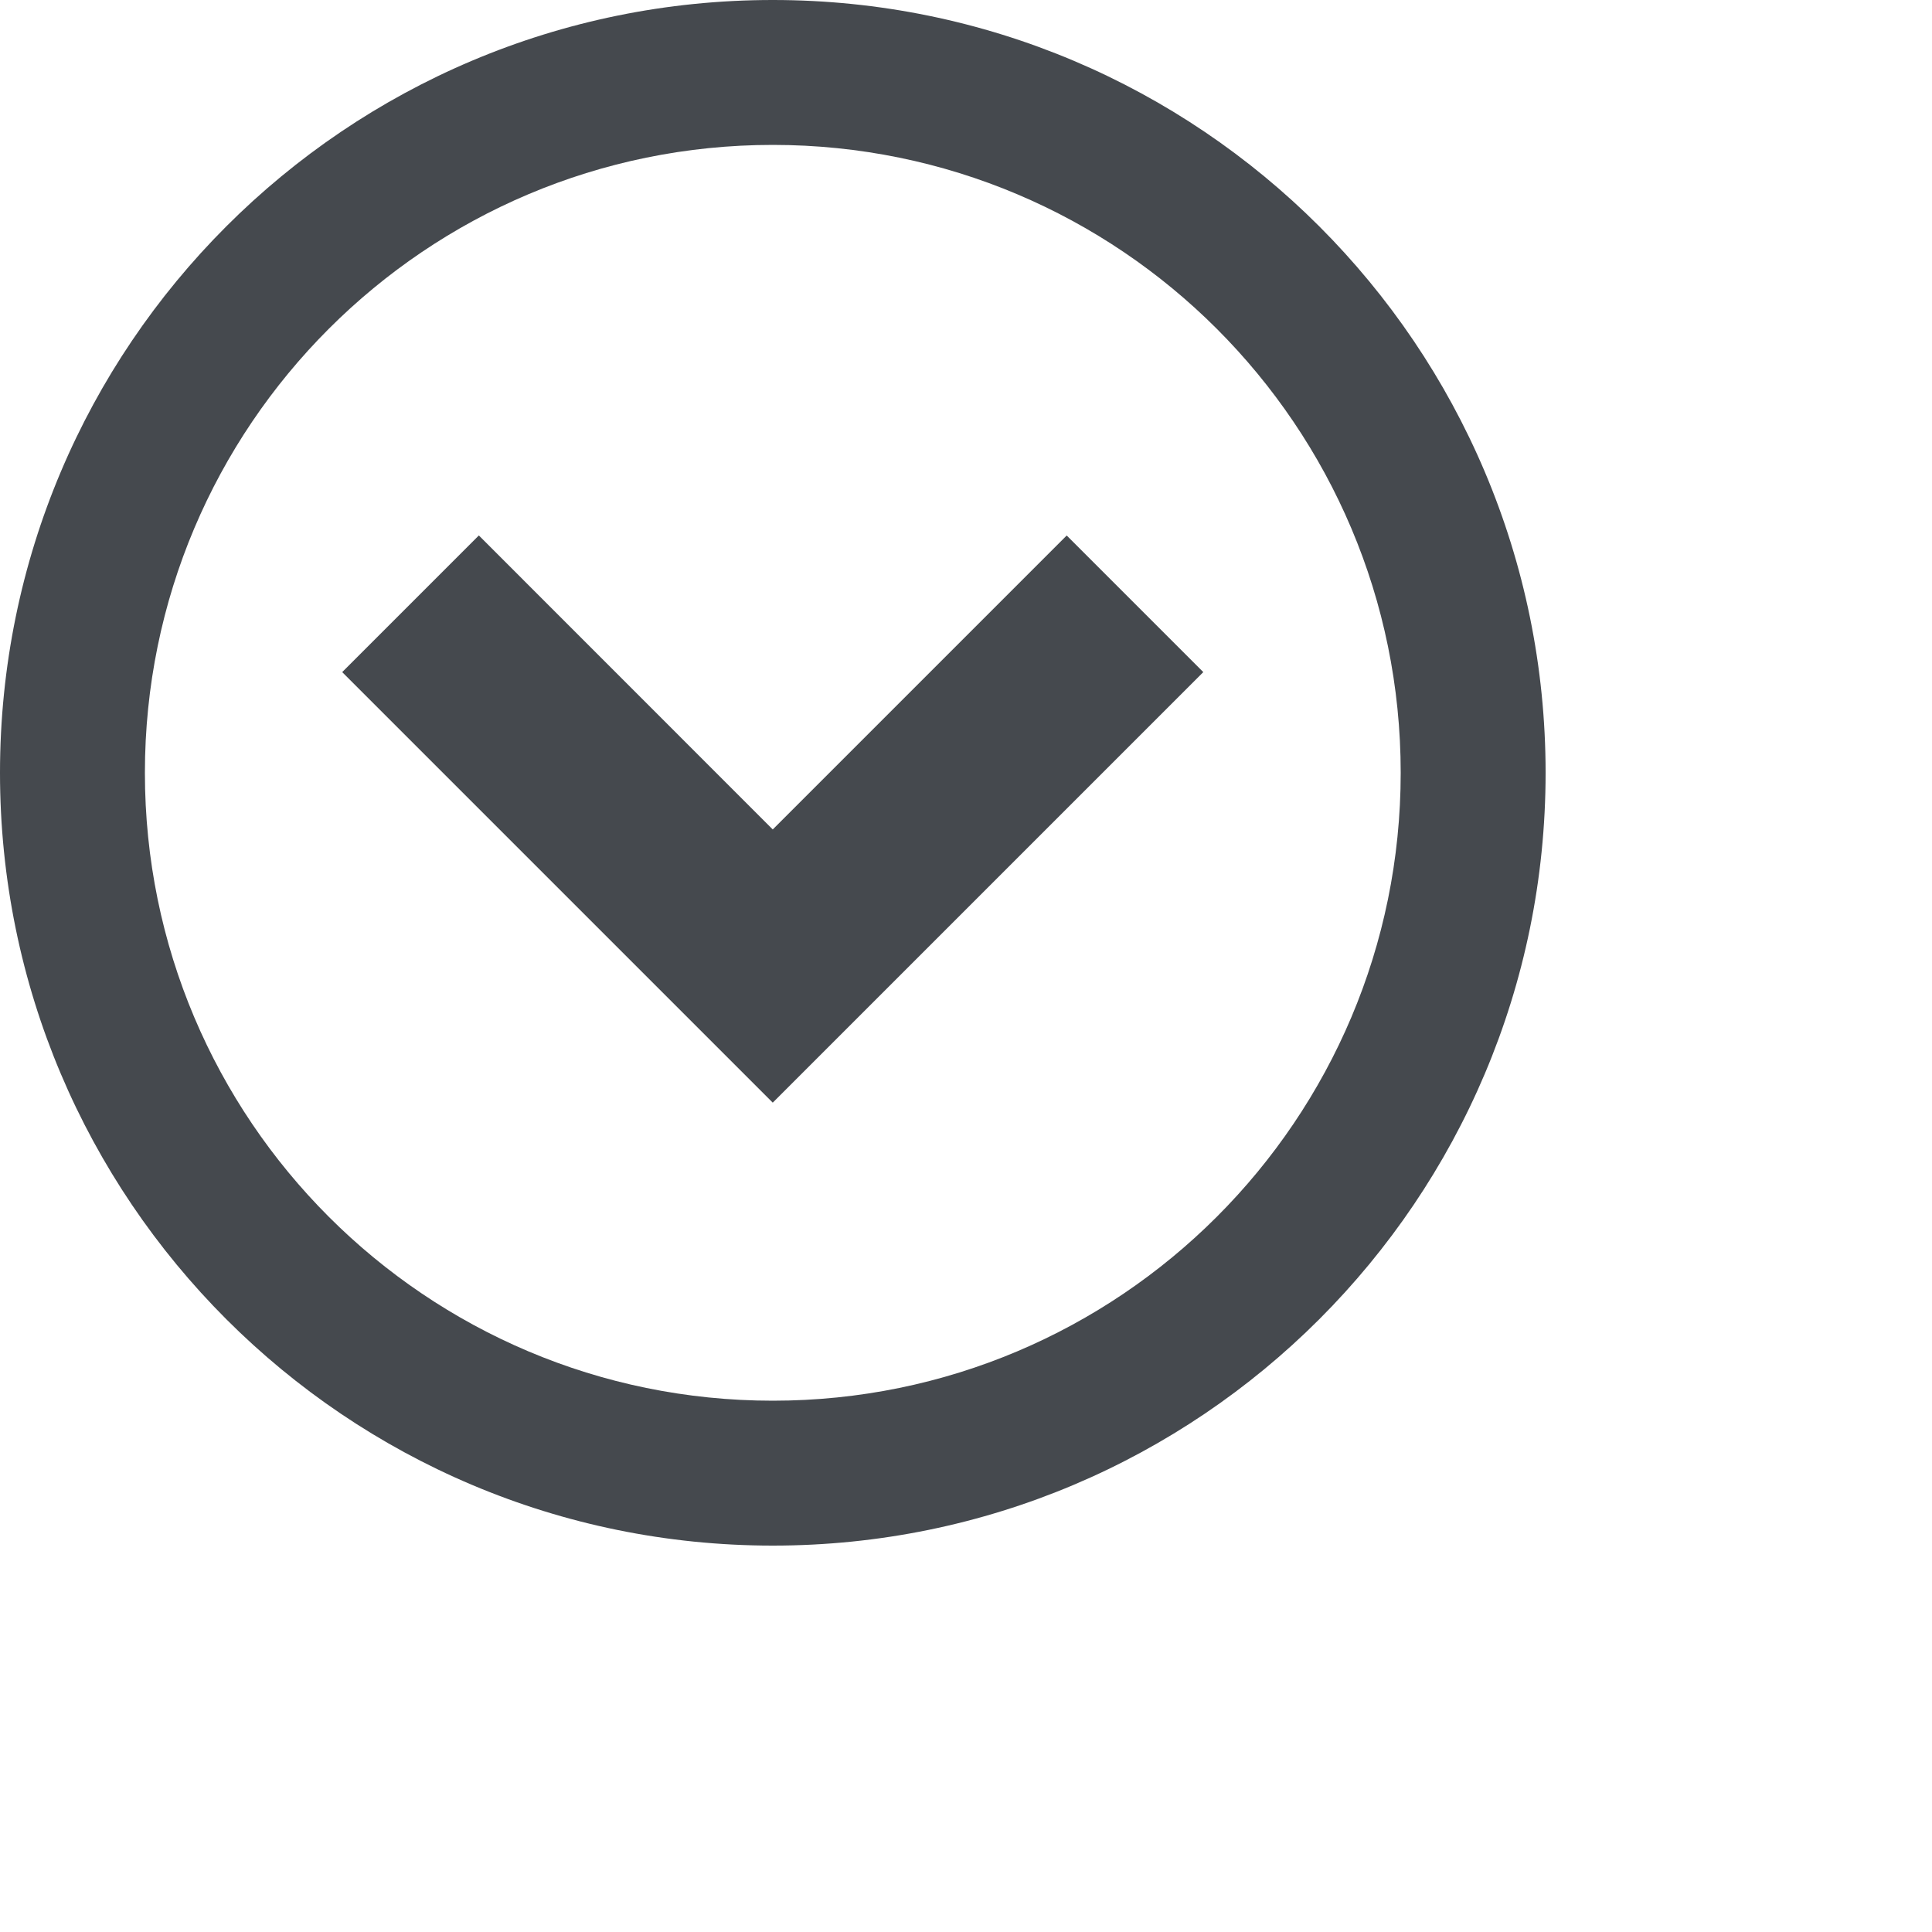
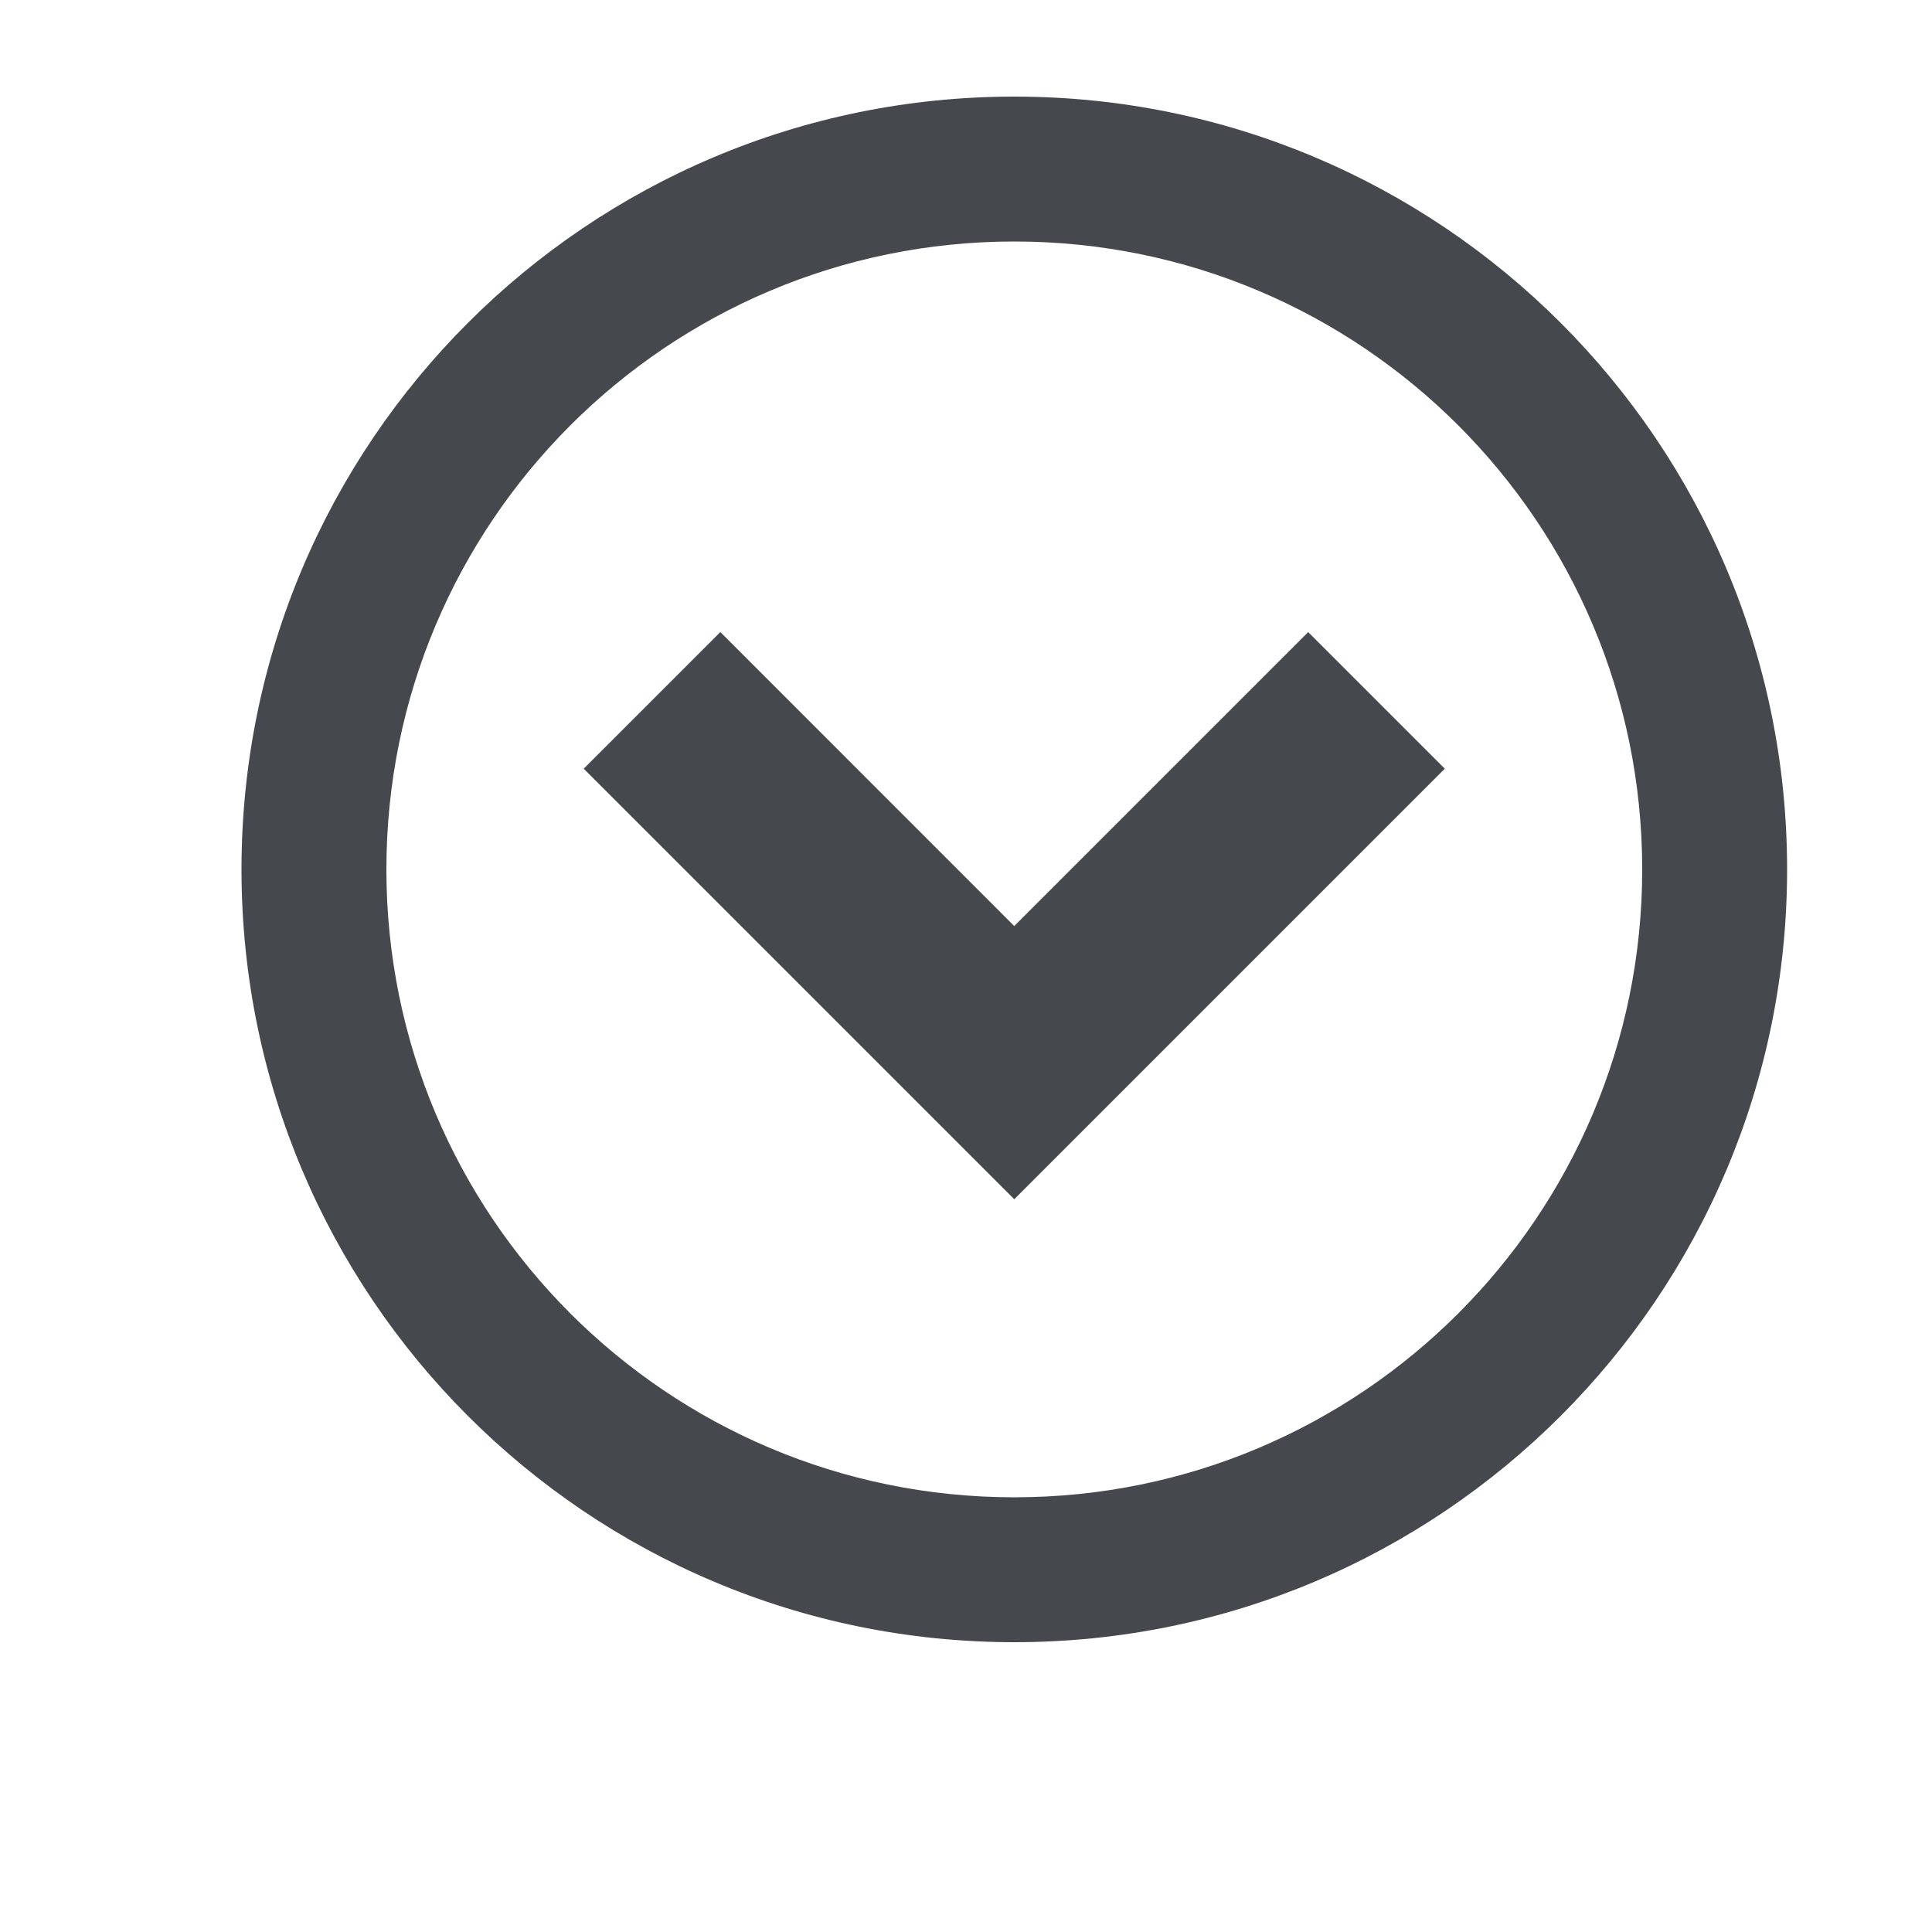
- <svg xmlns="http://www.w3.org/2000/svg" version="1.1" width="25" height="25" viewBox="0 0 40 40">
+ <svg xmlns="http://www.w3.org/2000/svg" version="1.1" width="25" height="25" viewBox="-5 -2 40 40">
  <path fill="#45494e" d="M32 16c0-8.837-7.163-16-16-16s-16 7.163-16 16 7.163 16 16 16 16-7.163 16-16zM3 16c0-7.18 5.82-13 13-13s13 5.82 13 13-5.82 13-13 13-13-5.82-13-13z" />
  <path fill="#45494e" d="M9.914 11.086l-2.829 2.829 8.914 8.914 8.914-8.914-2.828-2.828-6.086 6.086z" />
</svg>
